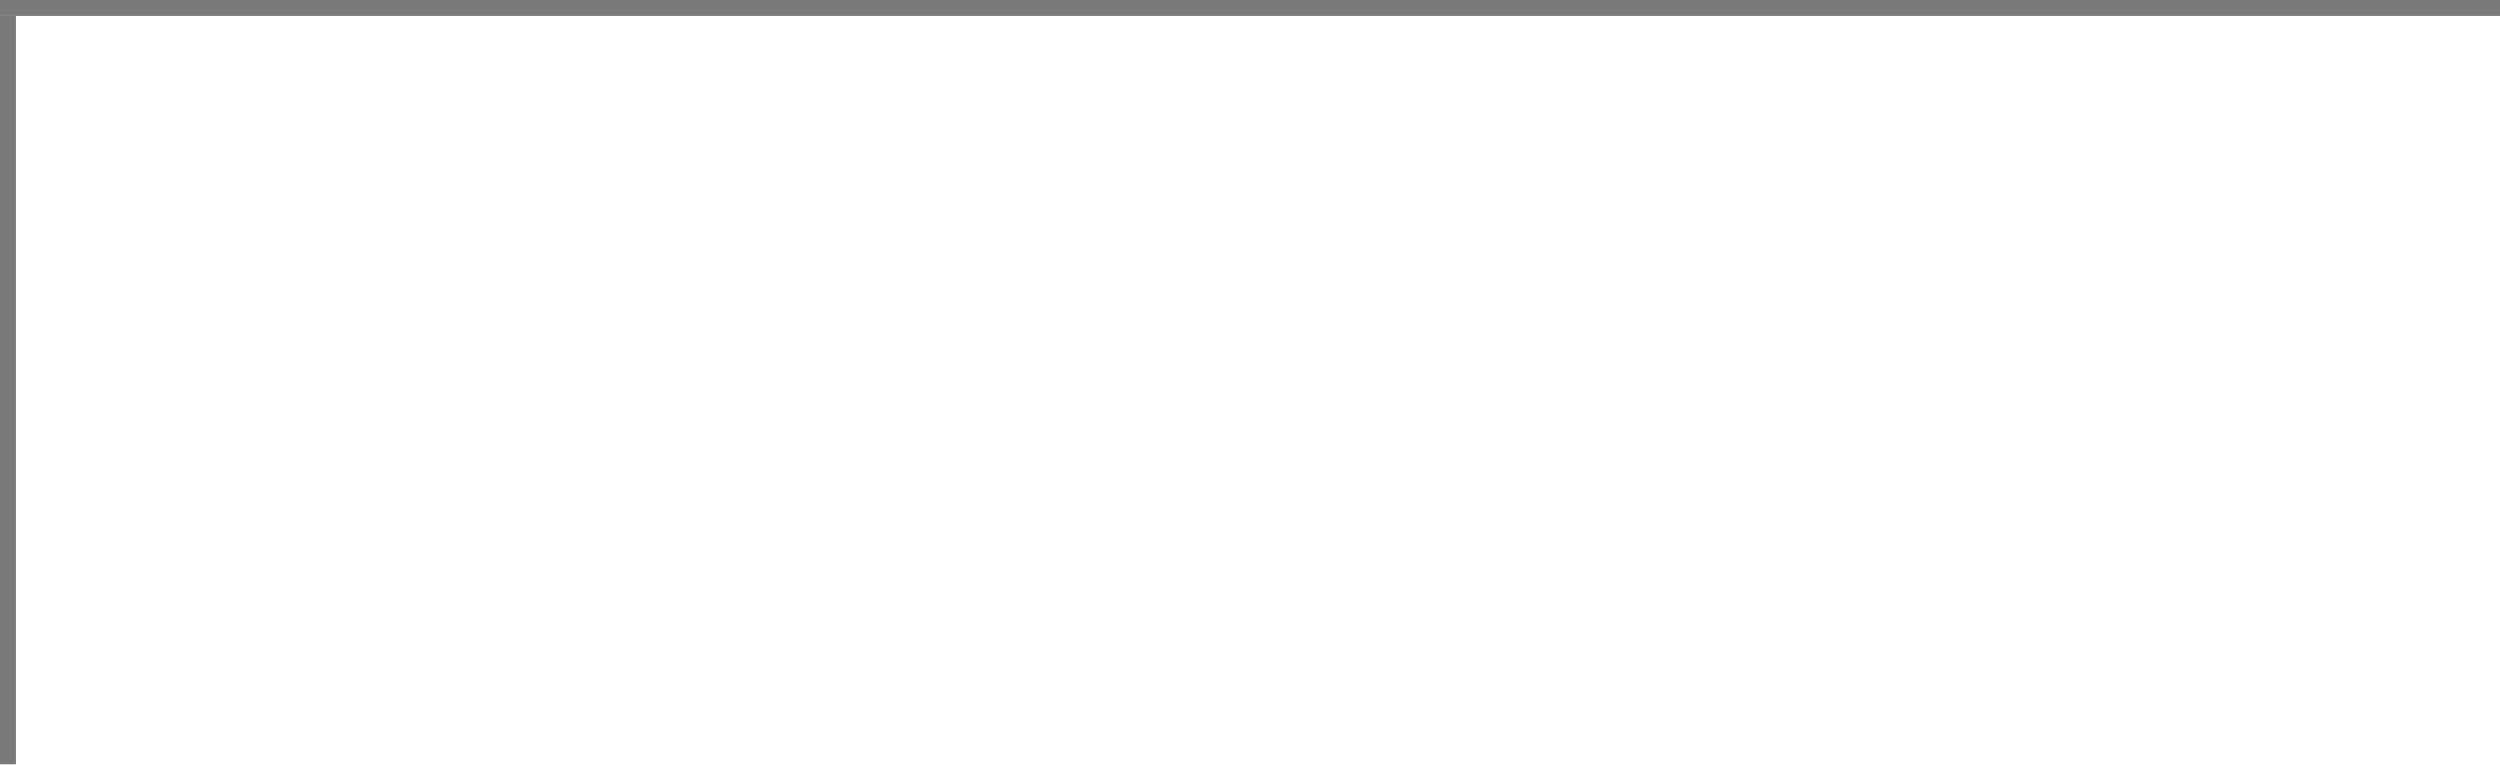
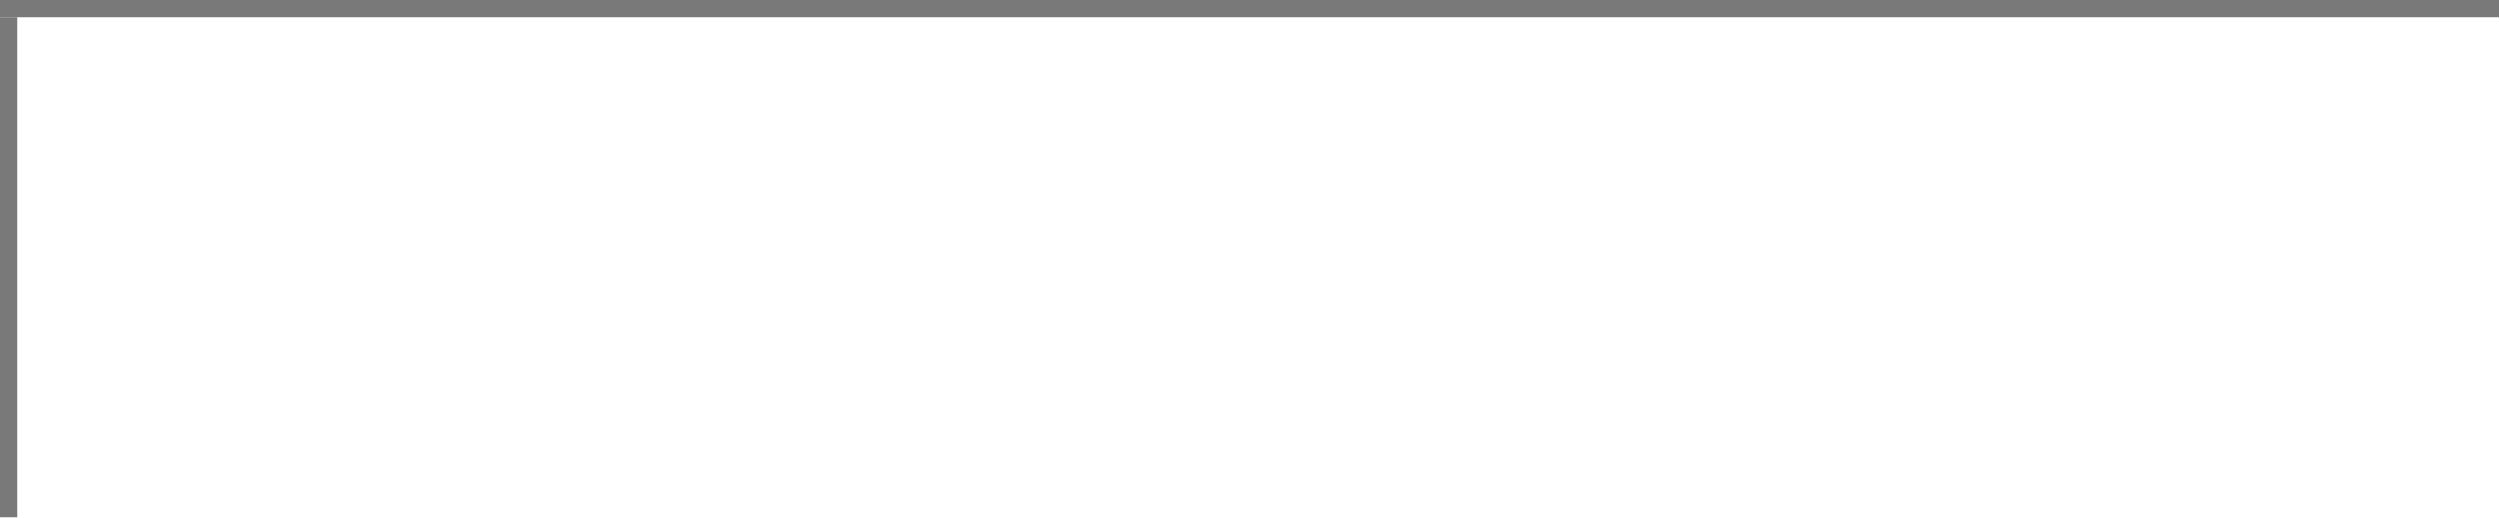
- <svg xmlns="http://www.w3.org/2000/svg" version="1.1" width="157px" height="48px" viewBox="195 1080 157 48">
-   <path d="M 1 1  L 157 1  L 157 48  L 1 48  L 1 1  Z " fill-rule="nonzero" fill="rgba(255, 255, 255, 1)" stroke="none" transform="matrix(1 0 0 1 195 1080 )" class="fill" />
-   <path d="M 0.5 1  L 0.5 48  " stroke-width="1" stroke-dasharray="0" stroke="rgba(121, 121, 121, 1)" fill="none" transform="matrix(1 0 0 1 195 1080 )" class="stroke" />
-   <path d="M 0 0.5  L 157 0.5  " stroke-width="1" stroke-dasharray="0" stroke="rgba(121, 121, 121, 1)" fill="none" transform="matrix(1 0 0 1 195 1080 )" class="stroke" />
+ <svg xmlns="http://www.w3.org/2000/svg" version="1.1" width="145px" height="30px" viewBox="50 930 145 30">
+   <path d="M 1 1  L 145 1  L 145 30  L 1 30  L 1 1  Z " fill-rule="nonzero" fill="rgba(255, 255, 255, 1)" stroke="none" transform="matrix(1 0 0 1 50 930 )" class="fill" />
+   <path d="M 0.5 1  L 0.5 30  " stroke-width="1" stroke-dasharray="0" stroke="rgba(121, 121, 121, 1)" fill="none" transform="matrix(1 0 0 1 50 930 )" class="stroke" />
+   <path d="M 0 0.5  L 145 0.5  " stroke-width="1" stroke-dasharray="0" stroke="rgba(121, 121, 121, 1)" fill="none" transform="matrix(1 0 0 1 50 930 )" class="stroke" />
</svg>
